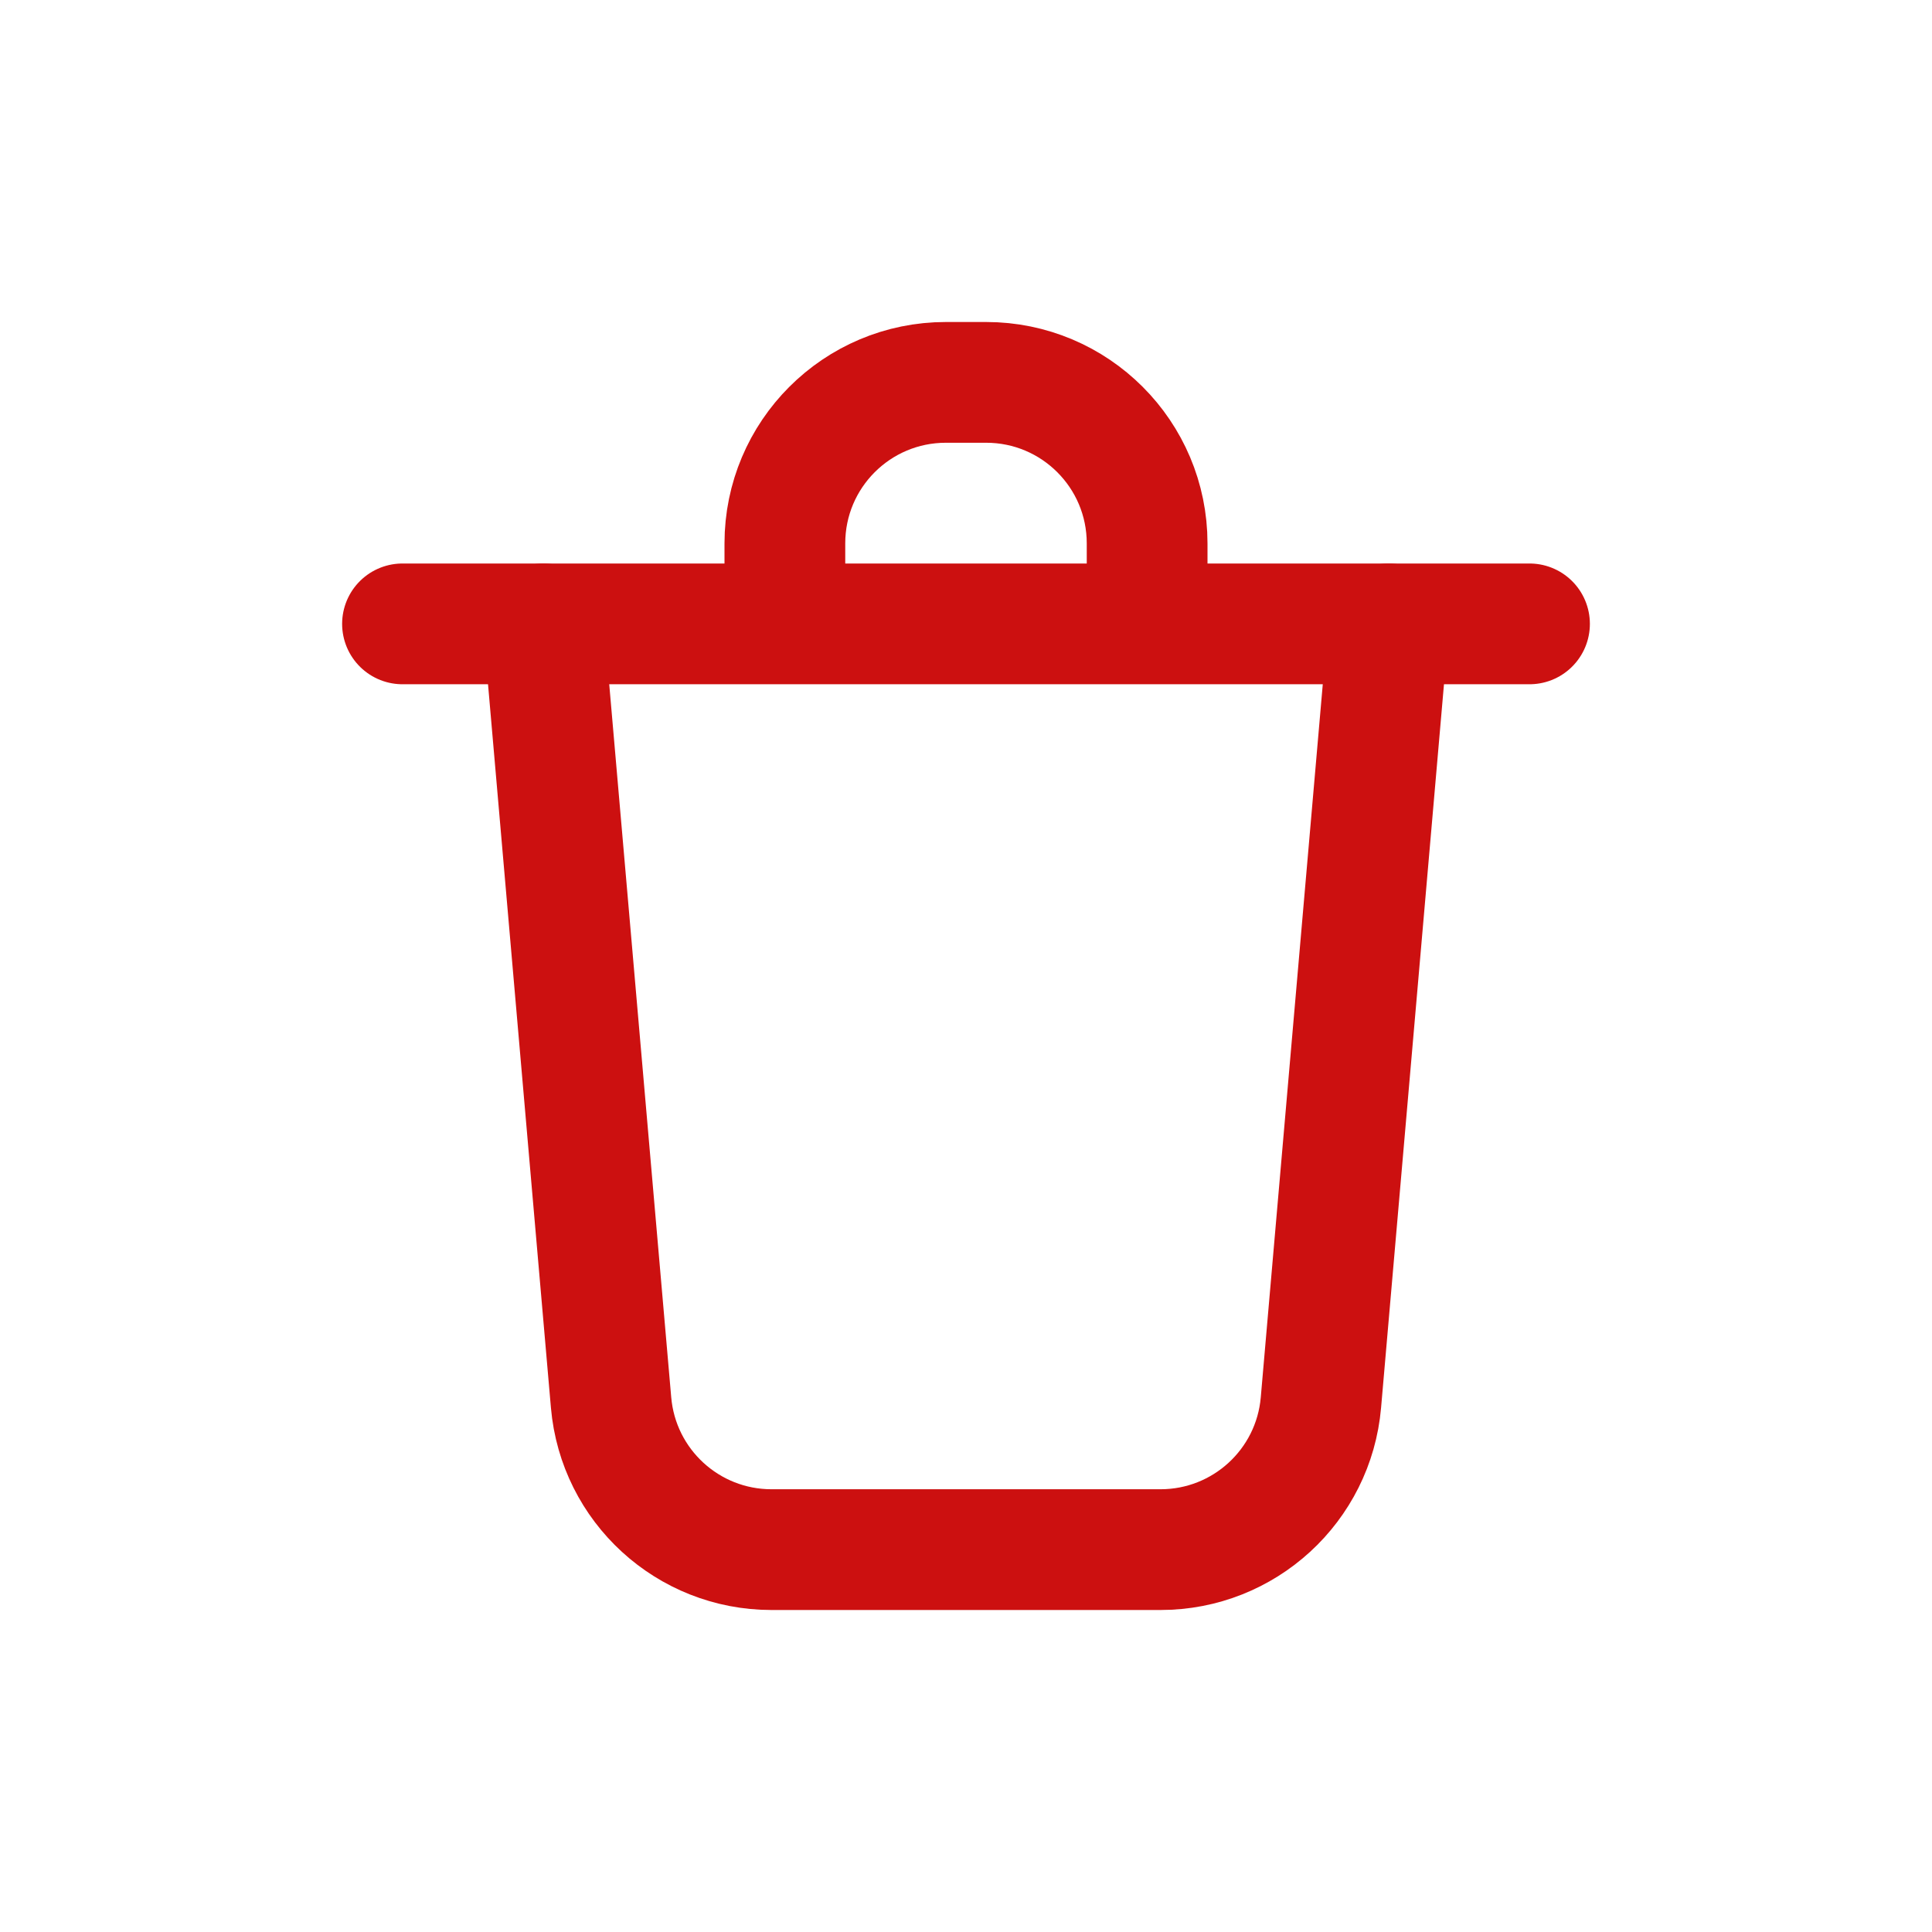
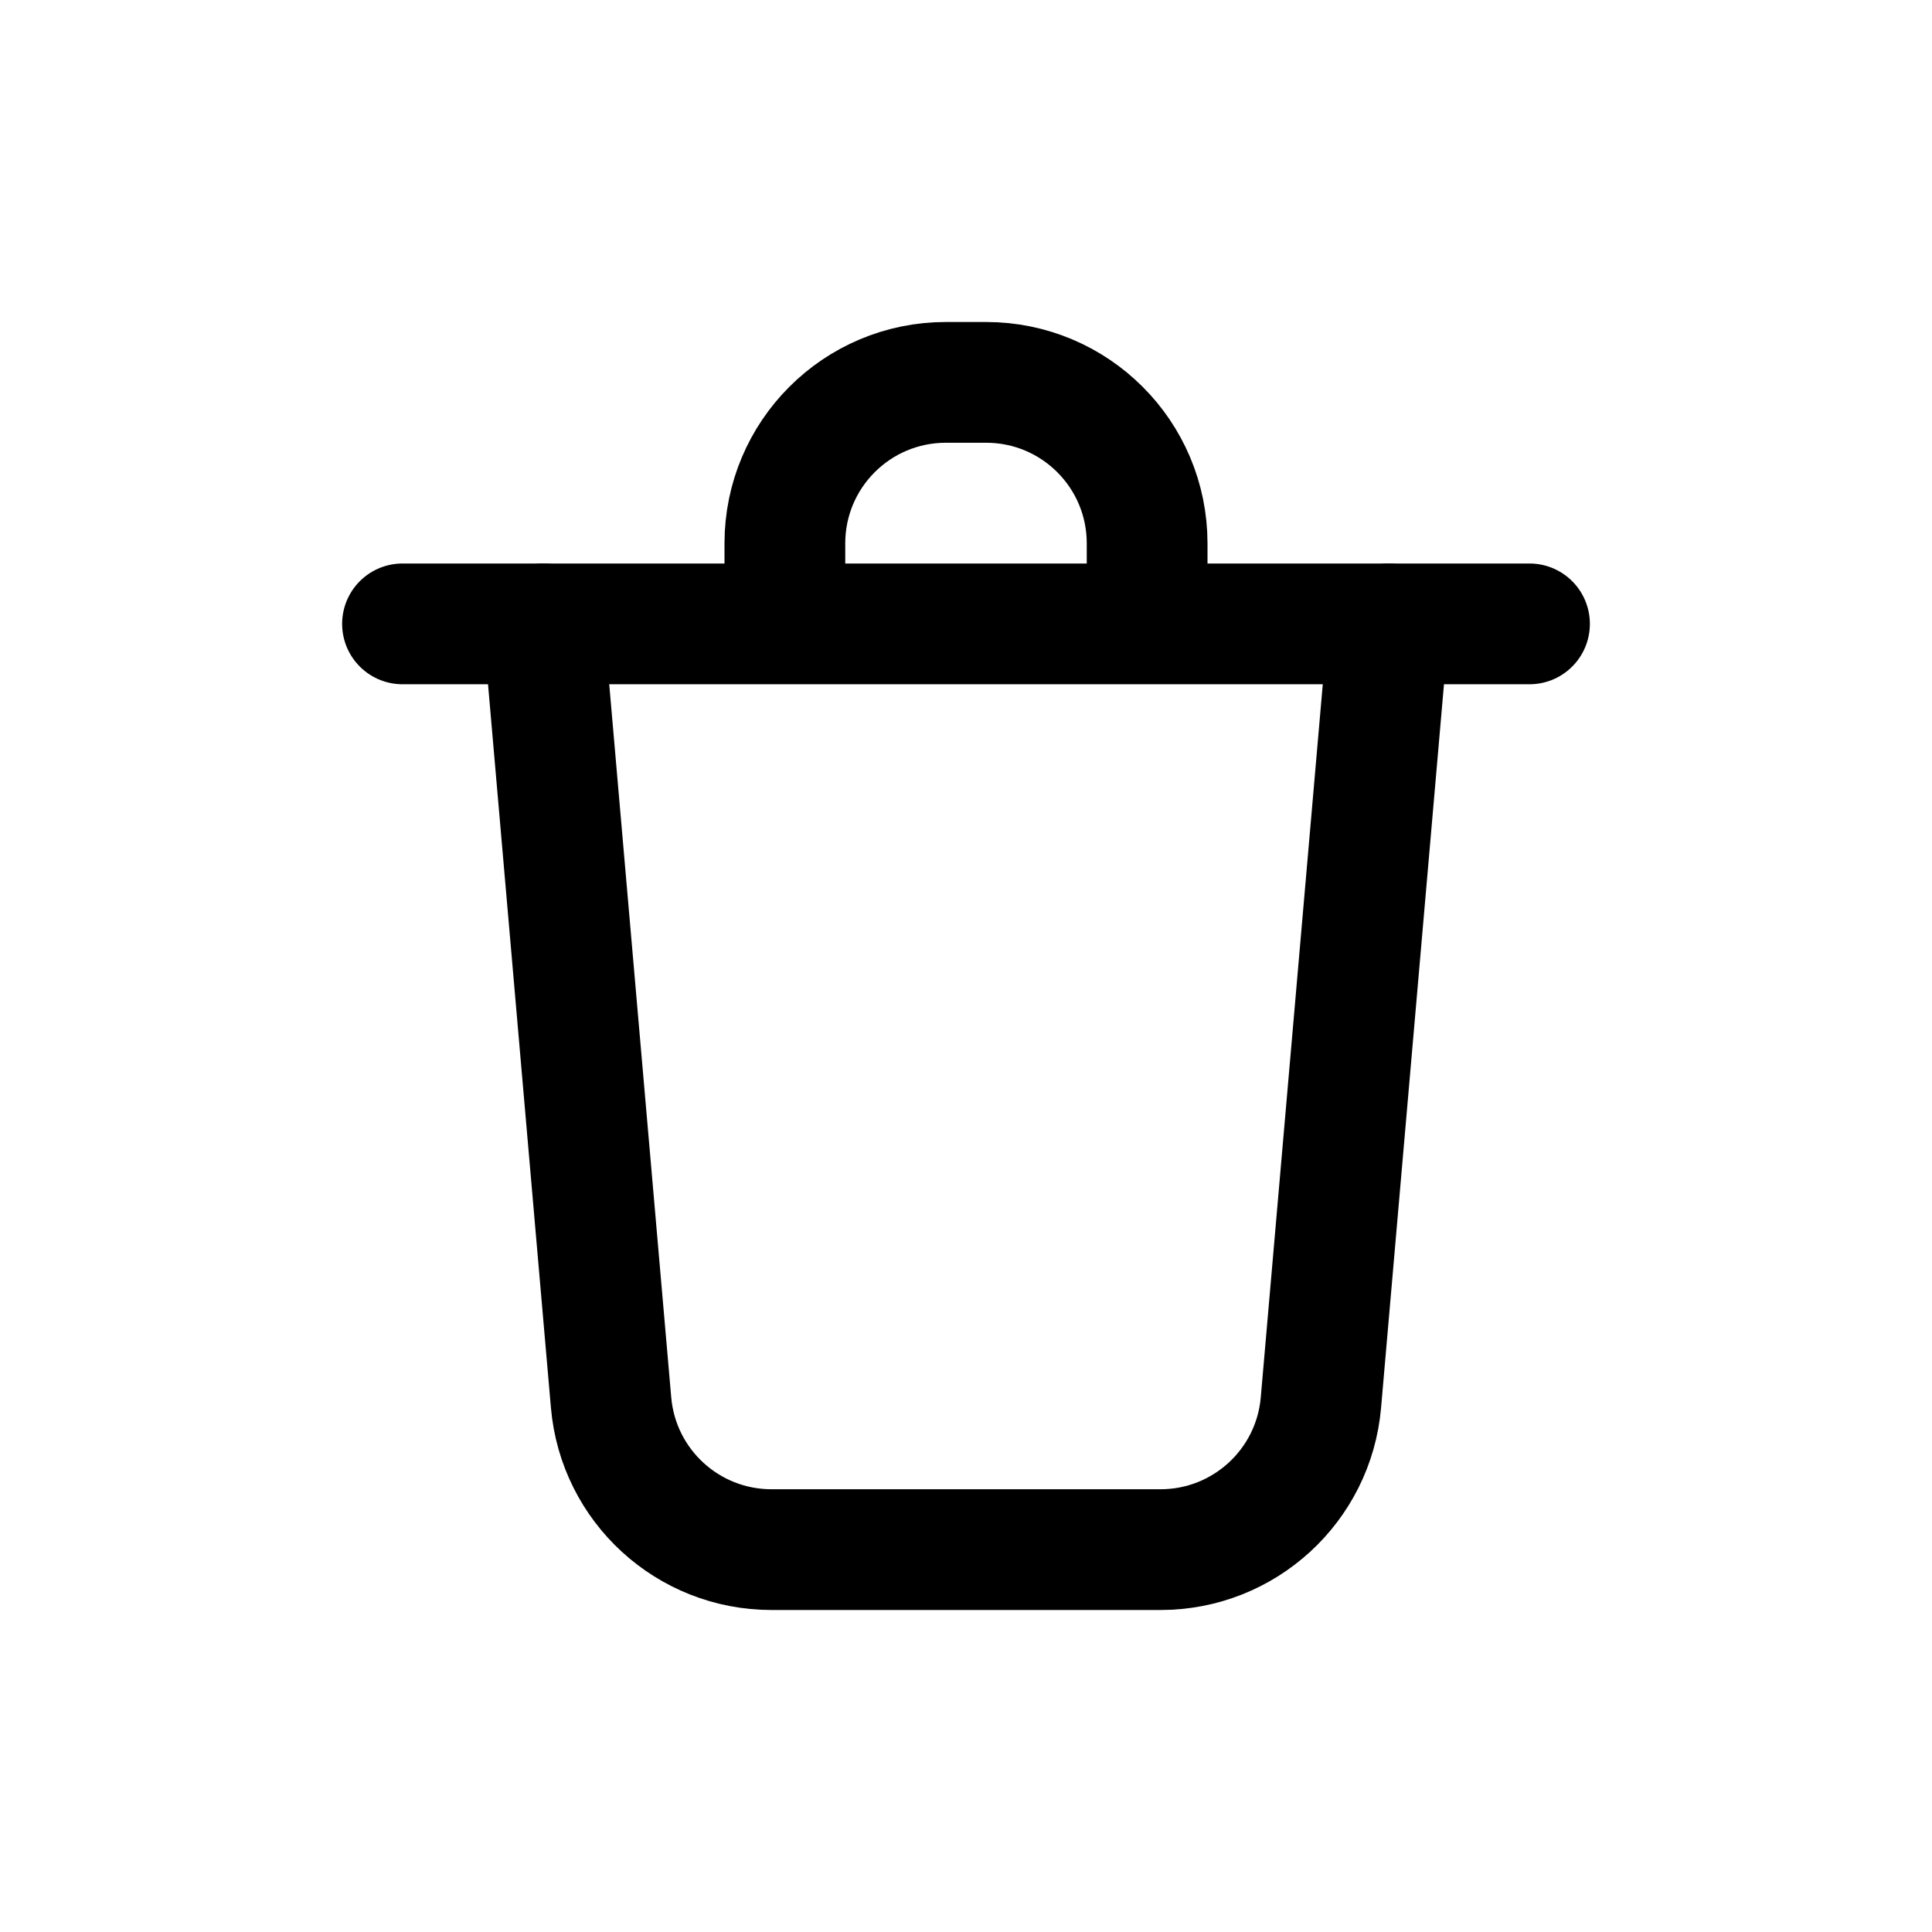
<svg xmlns="http://www.w3.org/2000/svg" width="24" height="24" viewBox="0 0 24 24" fill="none">
-   <path d="M6.75 7.75L7.591 17.423C7.681 18.457 8.546 19.25 9.584 19.25H14.416C15.454 19.25 16.319 18.457 16.409 17.423L17.25 7.75" stroke="#CC1010" stroke-width="1.5" stroke-linecap="round" stroke-linejoin="round" />
-   <path d="M9.75 7.5V6.75C9.75 5.645 10.645 4.75 11.75 4.75H12.25C13.355 4.75 14.25 5.645 14.25 6.75V7.5" stroke="#CC1010" stroke-width="1.5" stroke-linecap="round" stroke-linejoin="round" />
-   <path d="M5 7.75H19" stroke="#CC1010" stroke-width="1.5" stroke-linecap="round" stroke-linejoin="round" />
+   <path d="M6.75 7.75L7.591 17.423C7.681 18.457 8.546 19.25 9.584 19.25H14.416C15.454 19.25 16.319 18.457 16.409 17.423L17.25 7.75" stroke="currentColor" stroke-width="1.5" stroke-linecap="round" stroke-linejoin="round" />
+   <path d="M9.75 7.5V6.75C9.75 5.645 10.645 4.75 11.75 4.75H12.25C13.355 4.75 14.25 5.645 14.25 6.75V7.5" stroke="currentColor" stroke-width="1.5" stroke-linecap="round" stroke-linejoin="round" />
+   <path d="M5 7.75H19" stroke="currentColor" stroke-width="1.5" stroke-linecap="round" stroke-linejoin="round" />
</svg>
